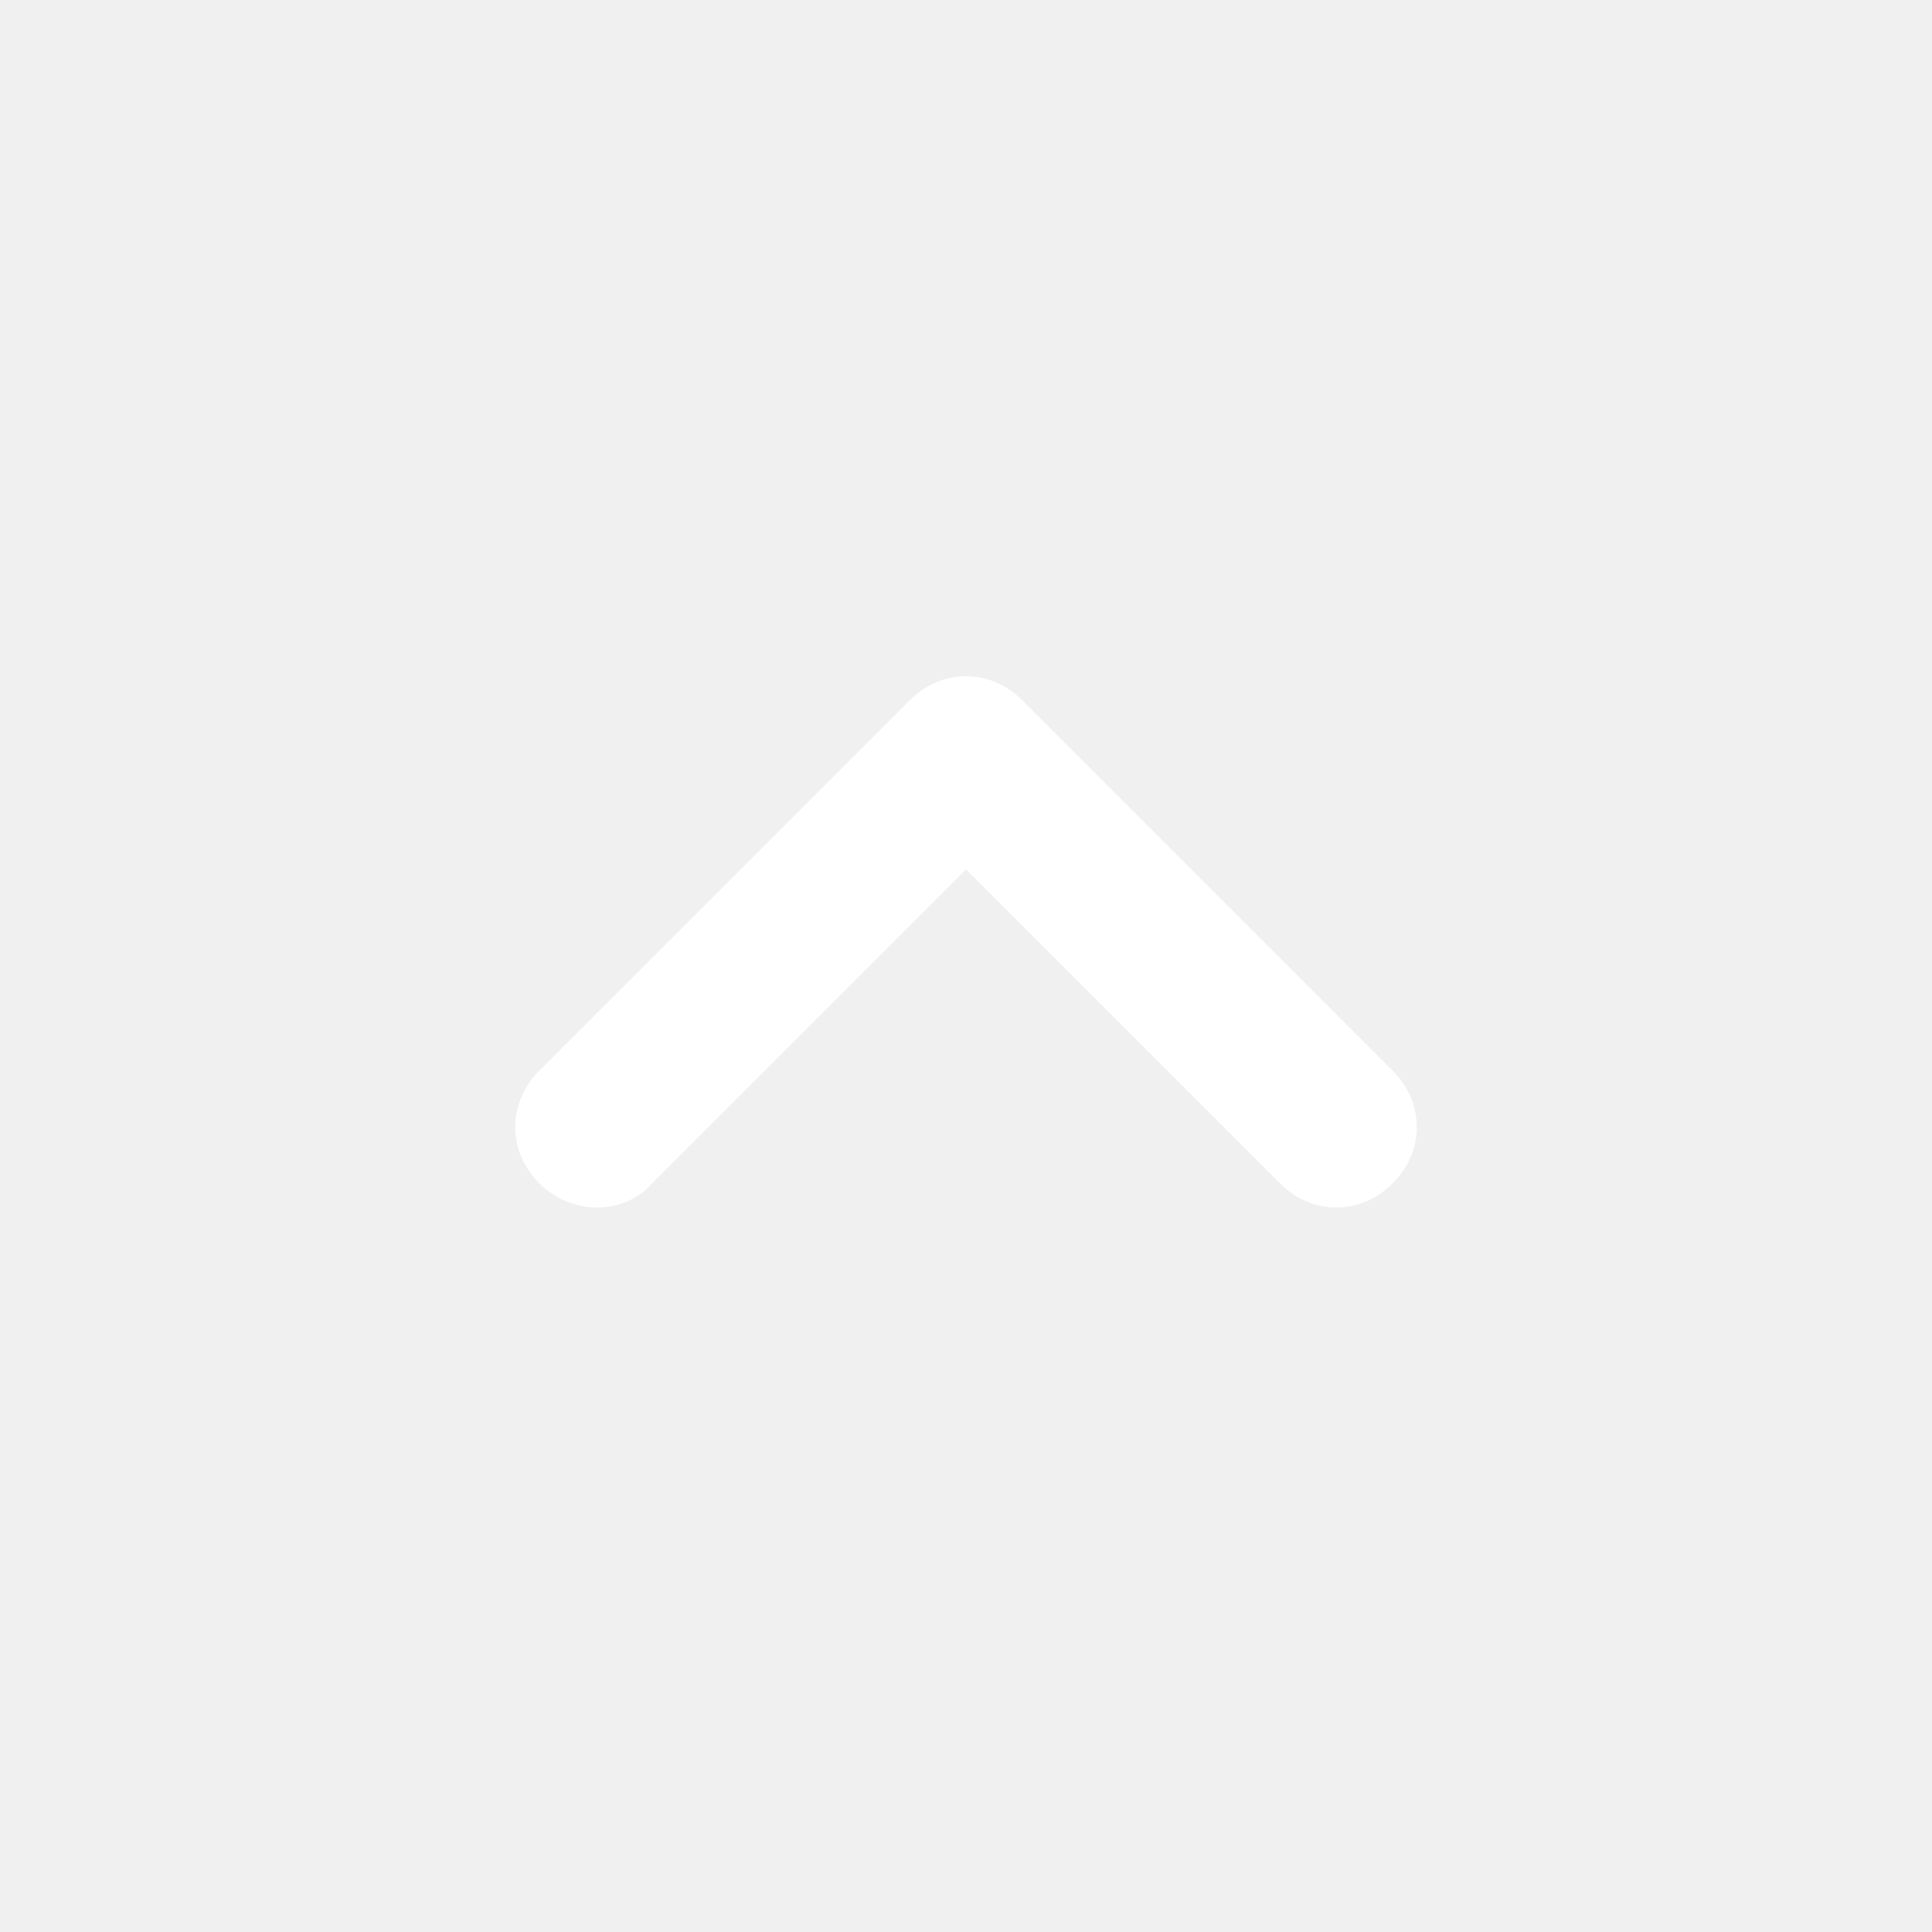
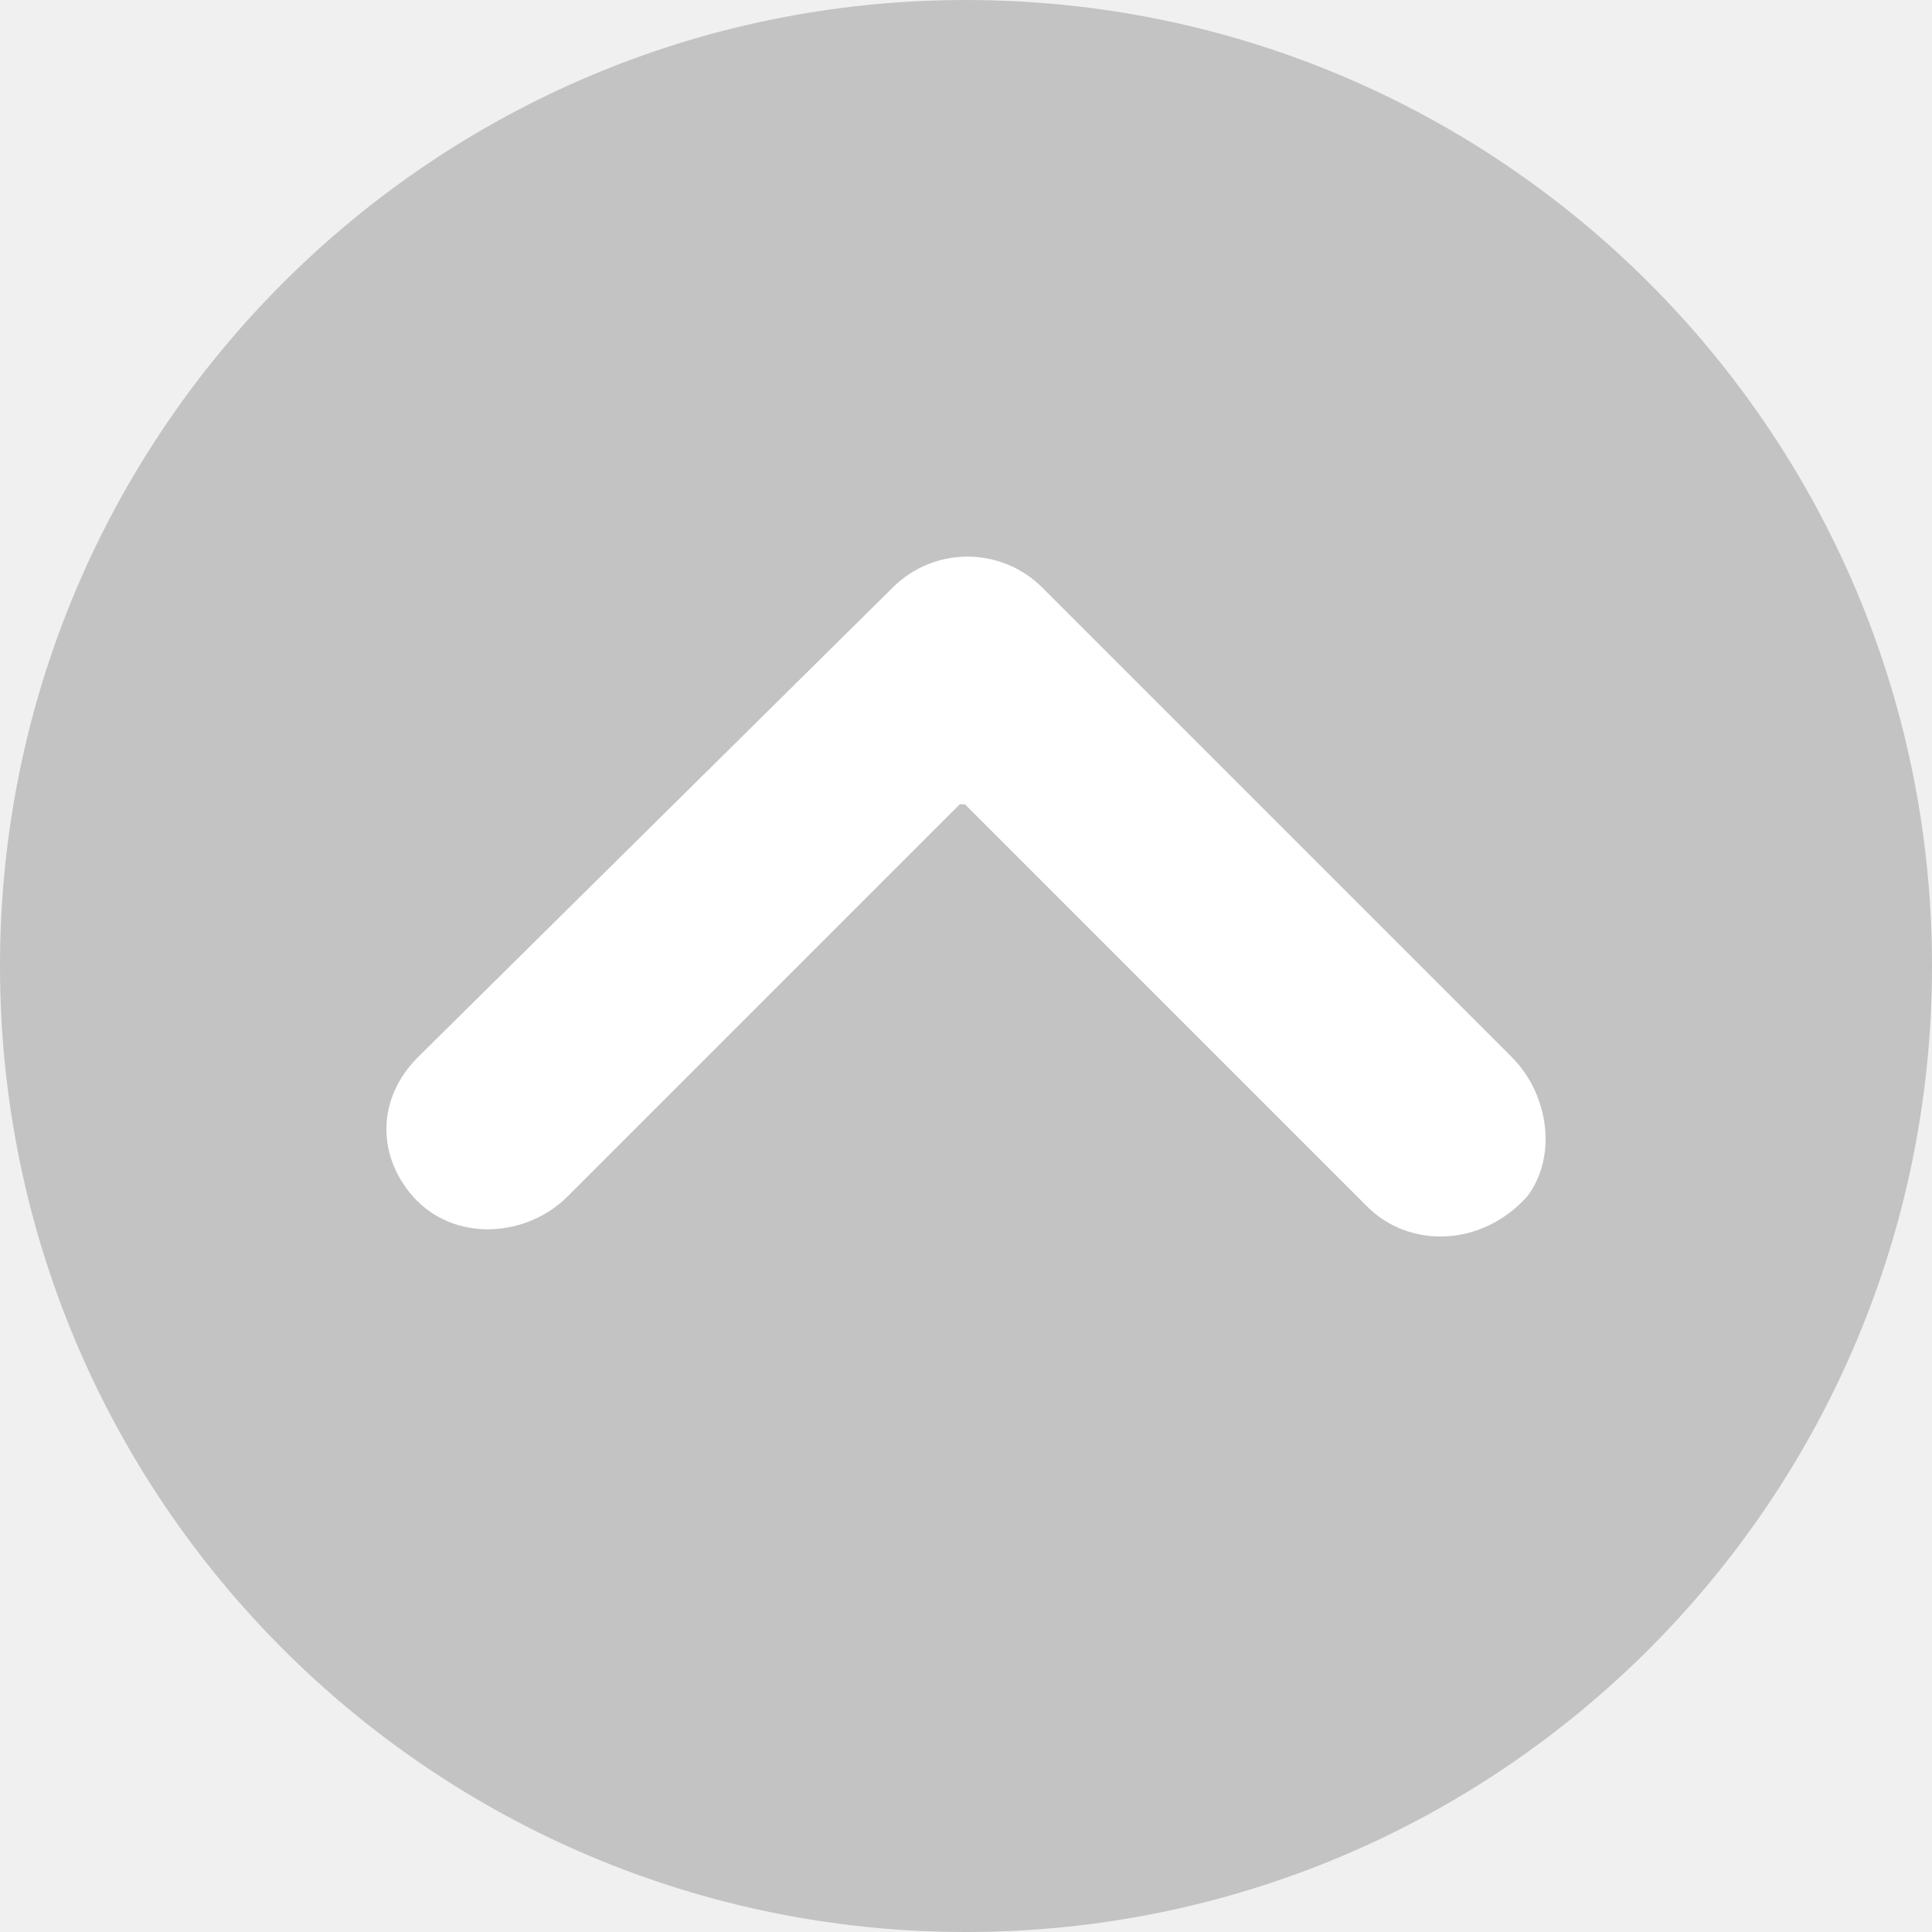
- <svg xmlns="http://www.w3.org/2000/svg" version="1.1" id="Слой_1" x="0px" y="0px" viewBox="0 0 48 48" style="enable-background:new 0 0 48 48;" xml:space="preserve">
-   <style type="text/css">
- 	.st0{fill:#FFFFFF;}
- </style>
-   <path class="st0" d="M16.2,29.4l7.8-7.8l7.8,7.8c0.8,0.8,2,0.8,2.8,0s0.8-2,0-2.8l-9.2-9.2c-0.8-0.8-2-0.8-2.8,0l-9.2,9.2  c-0.8,0.8-0.8,2,0,2.8C14.2,30.2,15.5,30.2,16.2,29.4z" />
+ <svg xmlns="http://www.w3.org/2000/svg" width="150" height="150" viewBox="0 0 150 150" fill="none">
+   <g clip-path="url(#clip0_28917_52)">
+     <circle cx="75" cy="75" r="75" transform="matrix(0 -1 -1 0 150 150)" fill="#808080" fill-opacity="0.4" />
+     <path d="M106.159 93.688L74.916 62.444H74.515L44.072 92.887C40.868 96.092 35.26 96.492 32.055 92.887C29.251 89.683 29.252 85.277 32.456 82.072L69.308 45.621C72.512 42.416 77.719 42.416 80.924 45.621L117.375 82.072C120.179 84.876 120.98 89.683 118.577 92.887C114.972 96.893 109.364 96.893 106.159 93.688Z" fill="white" />
+   </g>
+   <defs>
+     <clipPath id="clip0_28917_52">
+       <rect width="150" height="150" fill="white" transform="matrix(0 -1 -1 0 150 150)" />
+     </clipPath>
+   </defs>
</svg>
